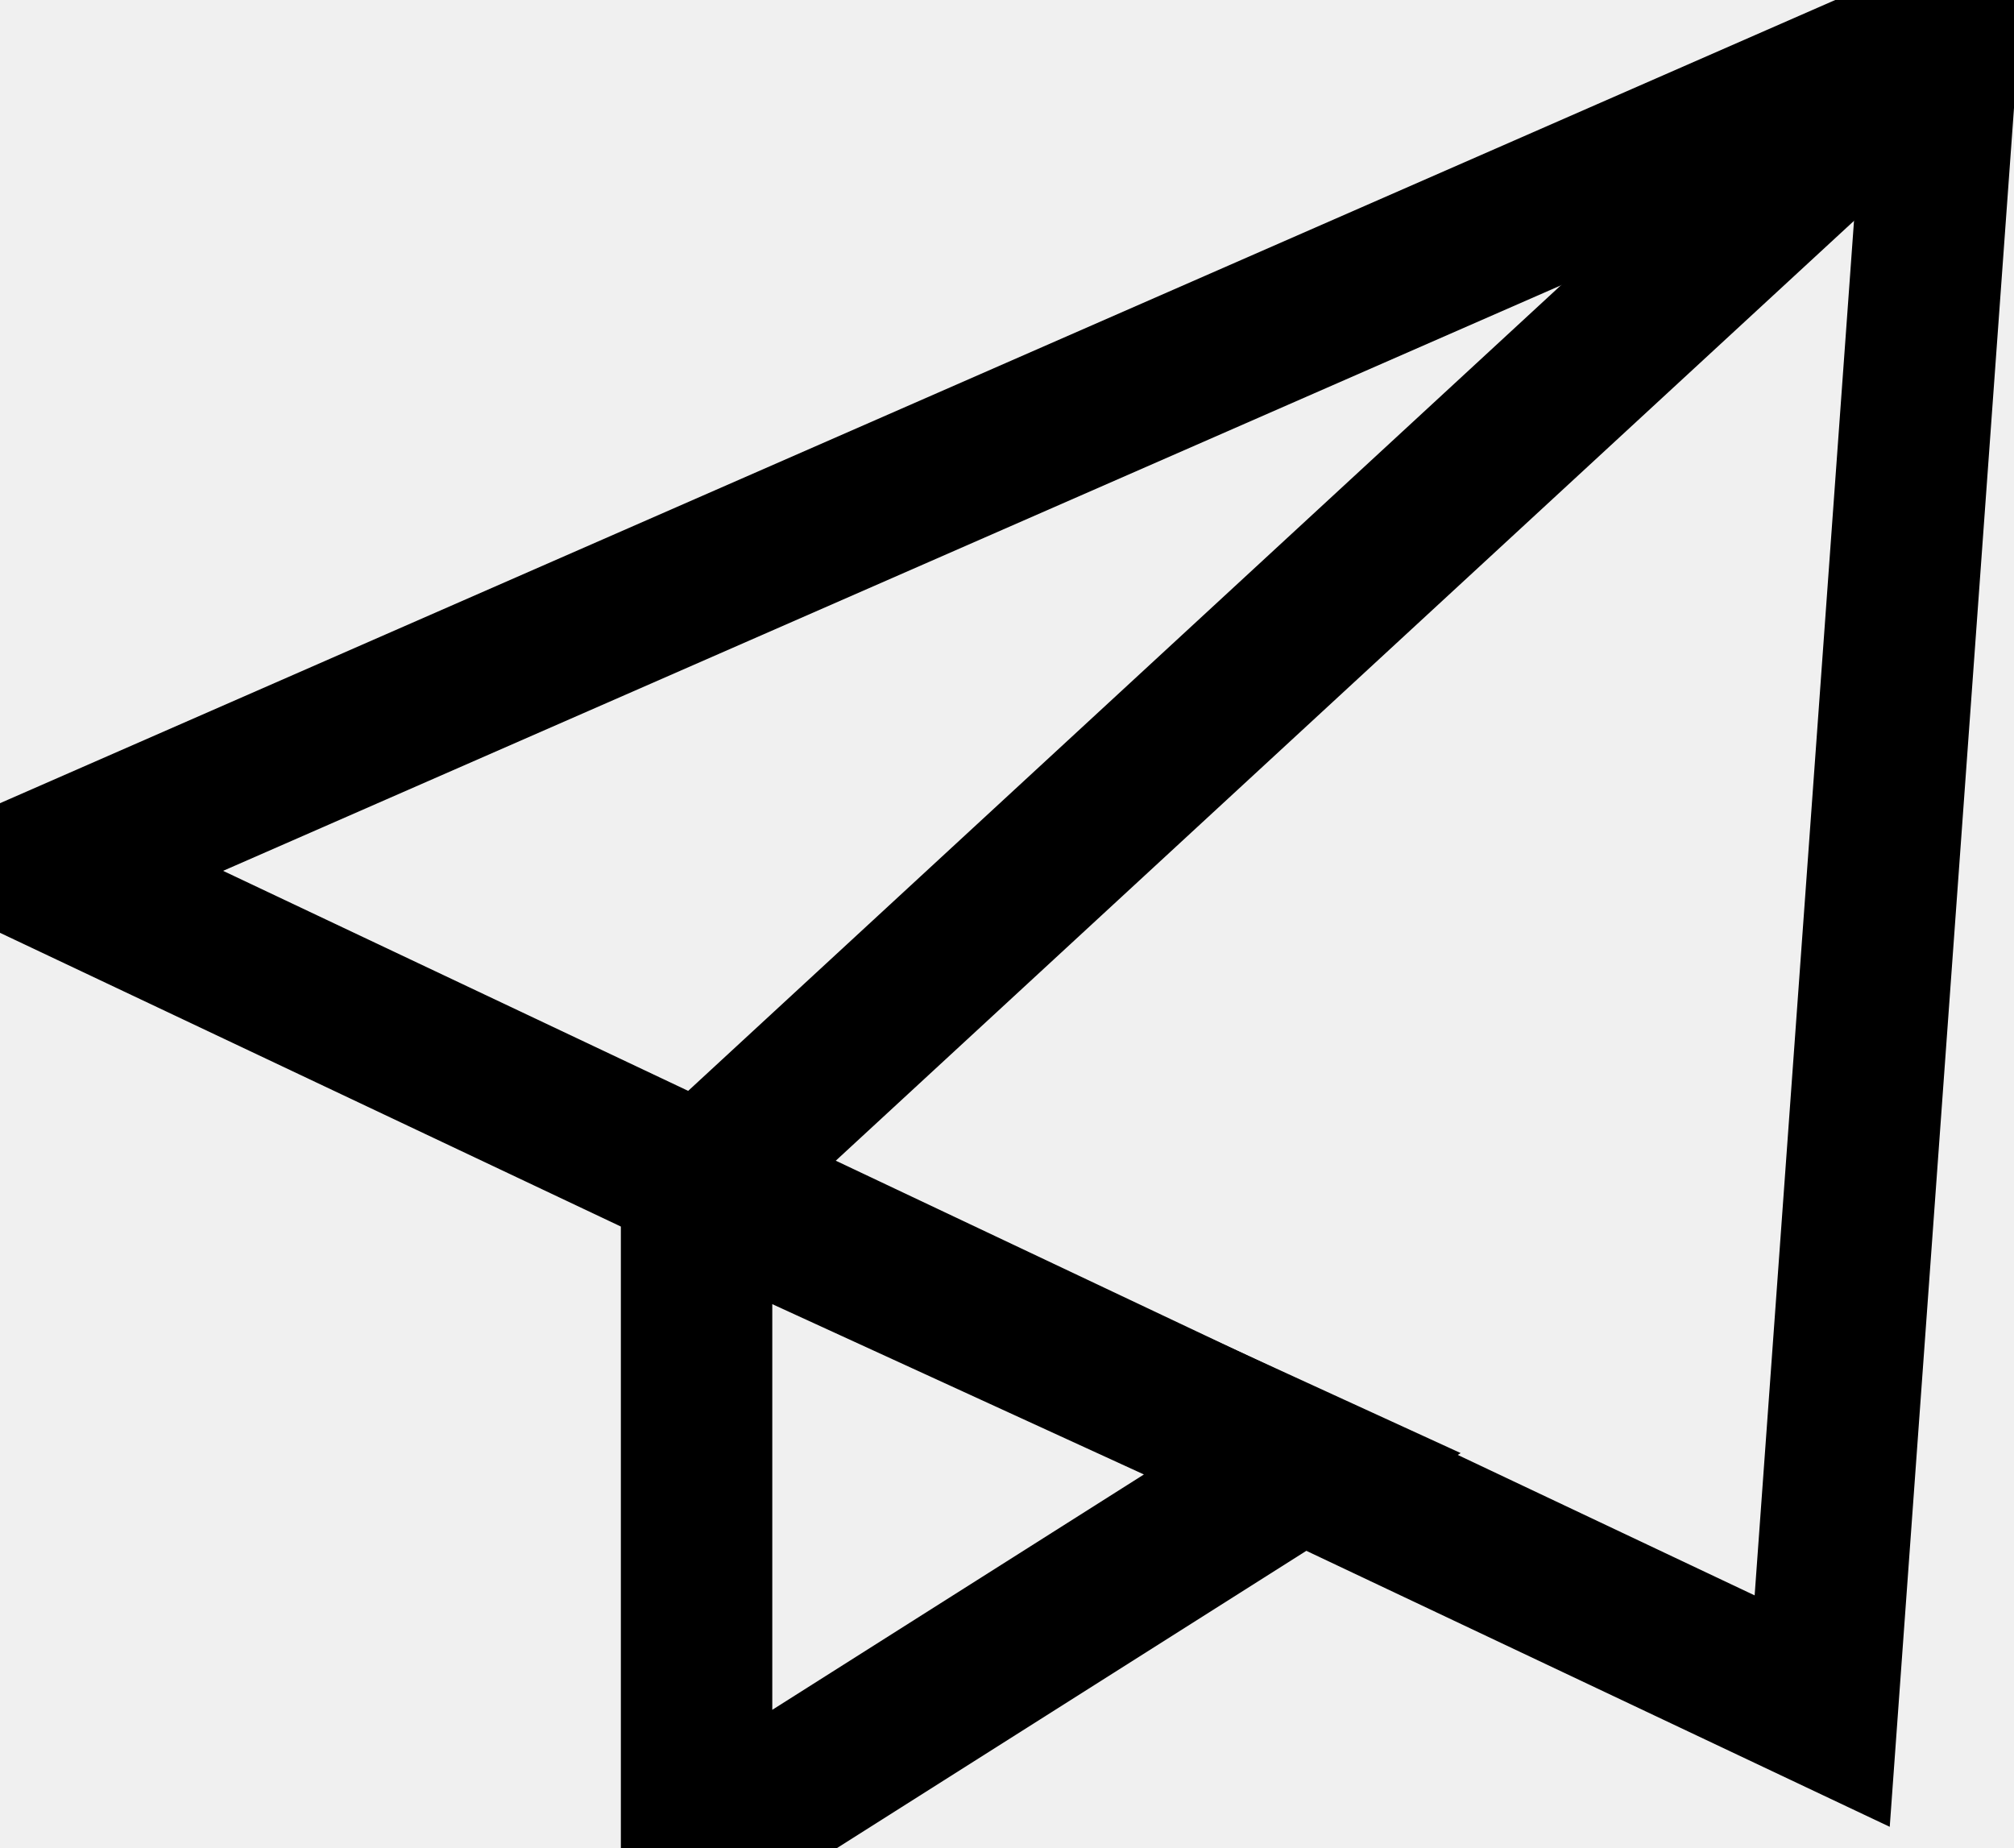
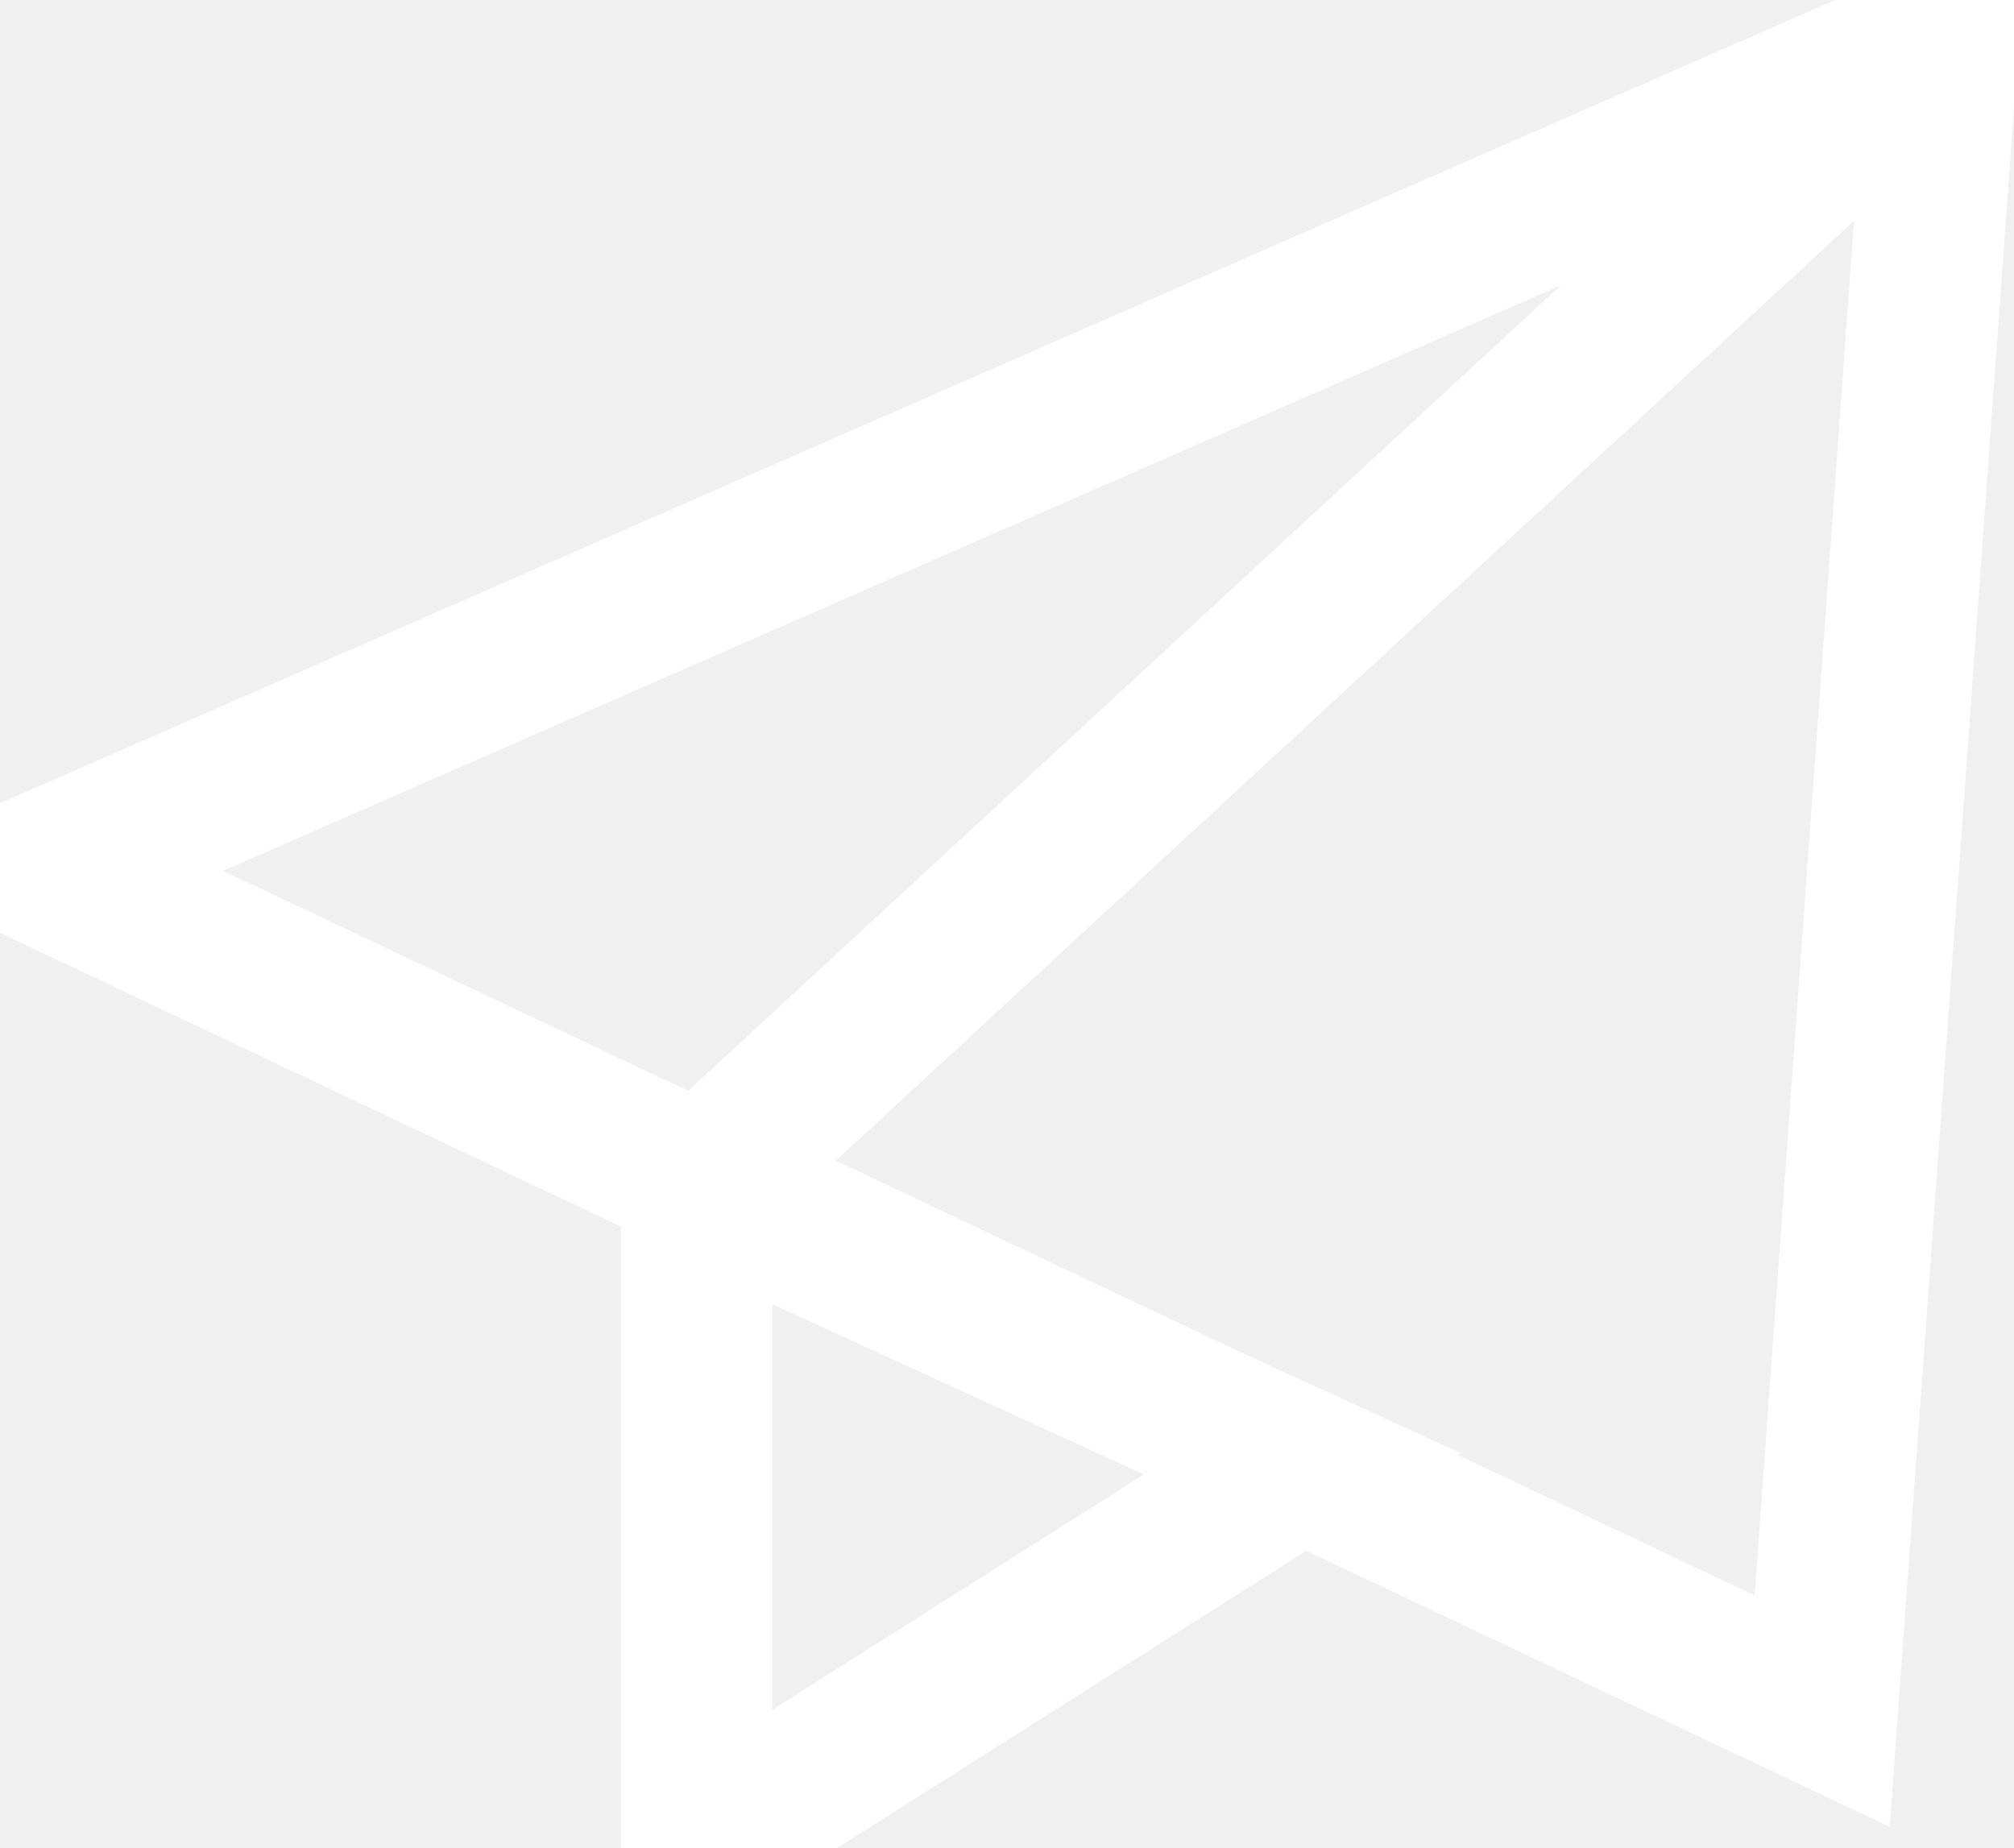
<svg xmlns="http://www.w3.org/2000/svg" version="1.1" id="레이어_1" x="0px" y="0px" viewBox="0 0 39.9 36.6" style="enable-background:new 0 0 39.9 36.6;" xml:space="preserve">
  <style type="text/css">
- 	.st0{fill:none;stroke:#000000;stroke-width:3;stroke-miterlimit:10;}
+ 	.st0{fill:none;stroke:#FFFFFF;stroke-width:3;stroke-miterlimit:10;}
</style>
  <polygon class="st0" points="38.5,0.7 36.1,33.9 0.8,17.2 " />
  <polygon class="st0" points="13.8,36.6 25.8,29 13.8,23.5 " />
  <line class="st0" x1="13.8" y1="23.5" x2="38.5" y2="0.7" />
</svg>
